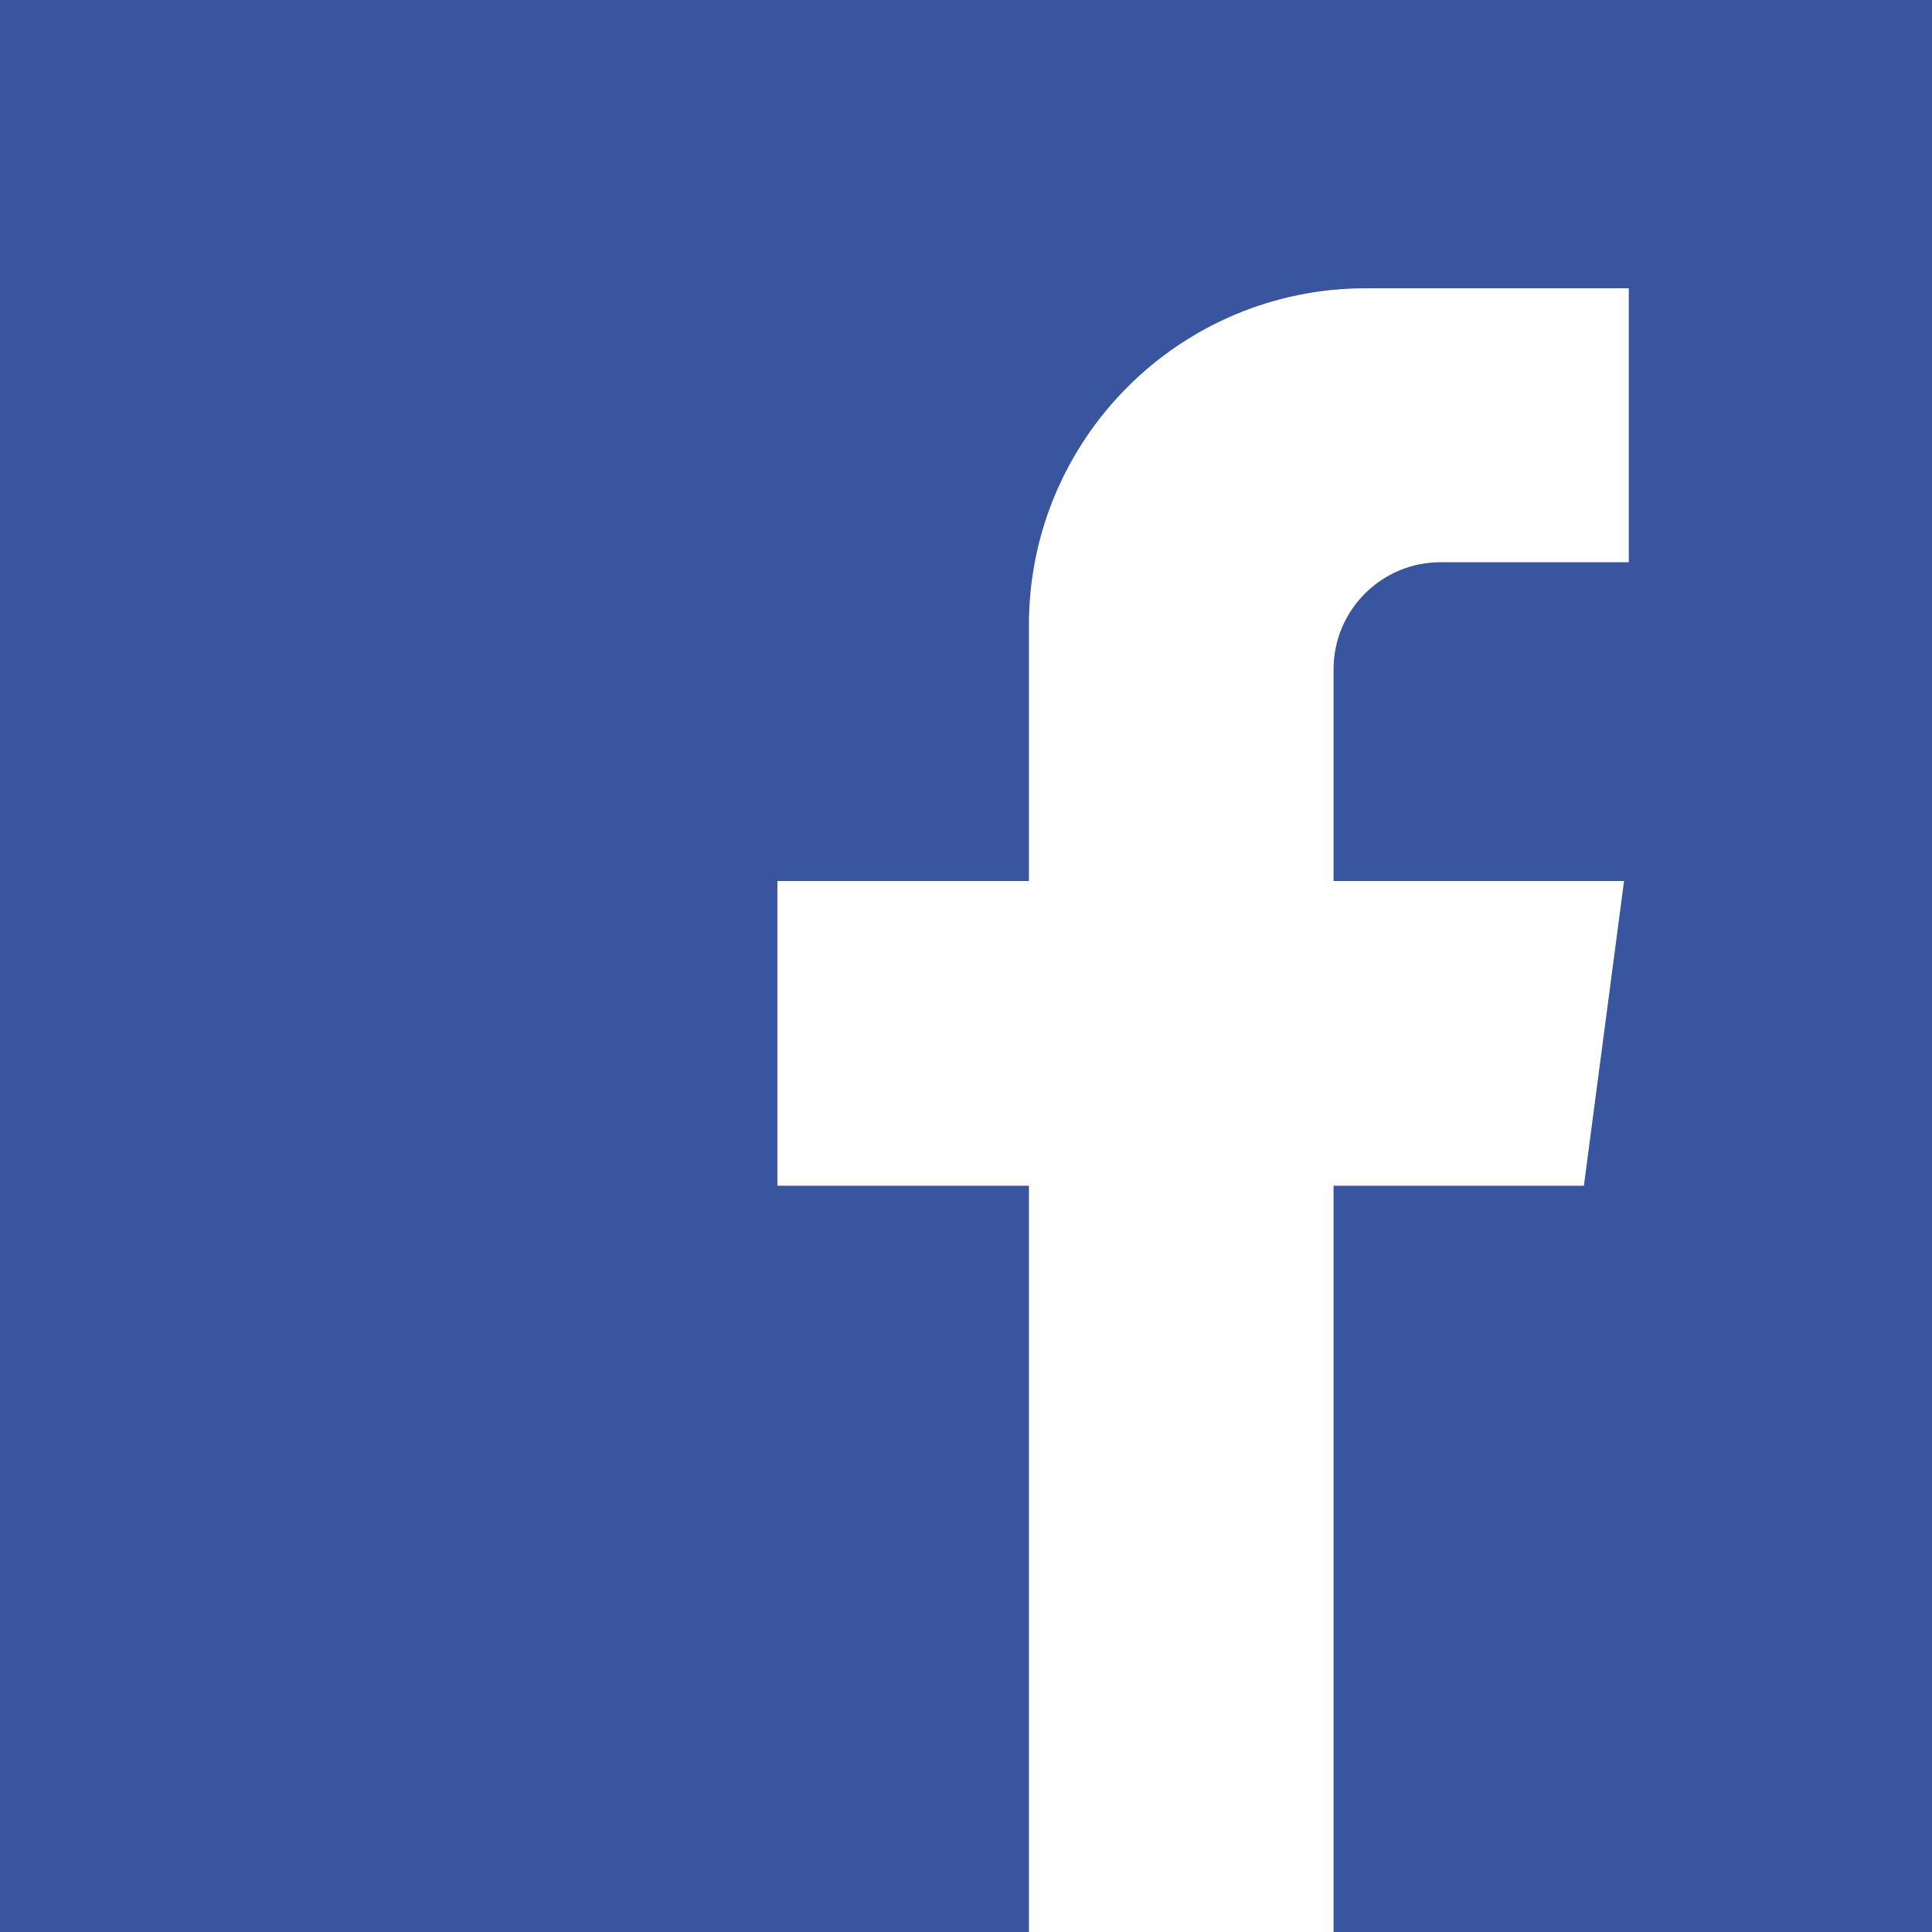
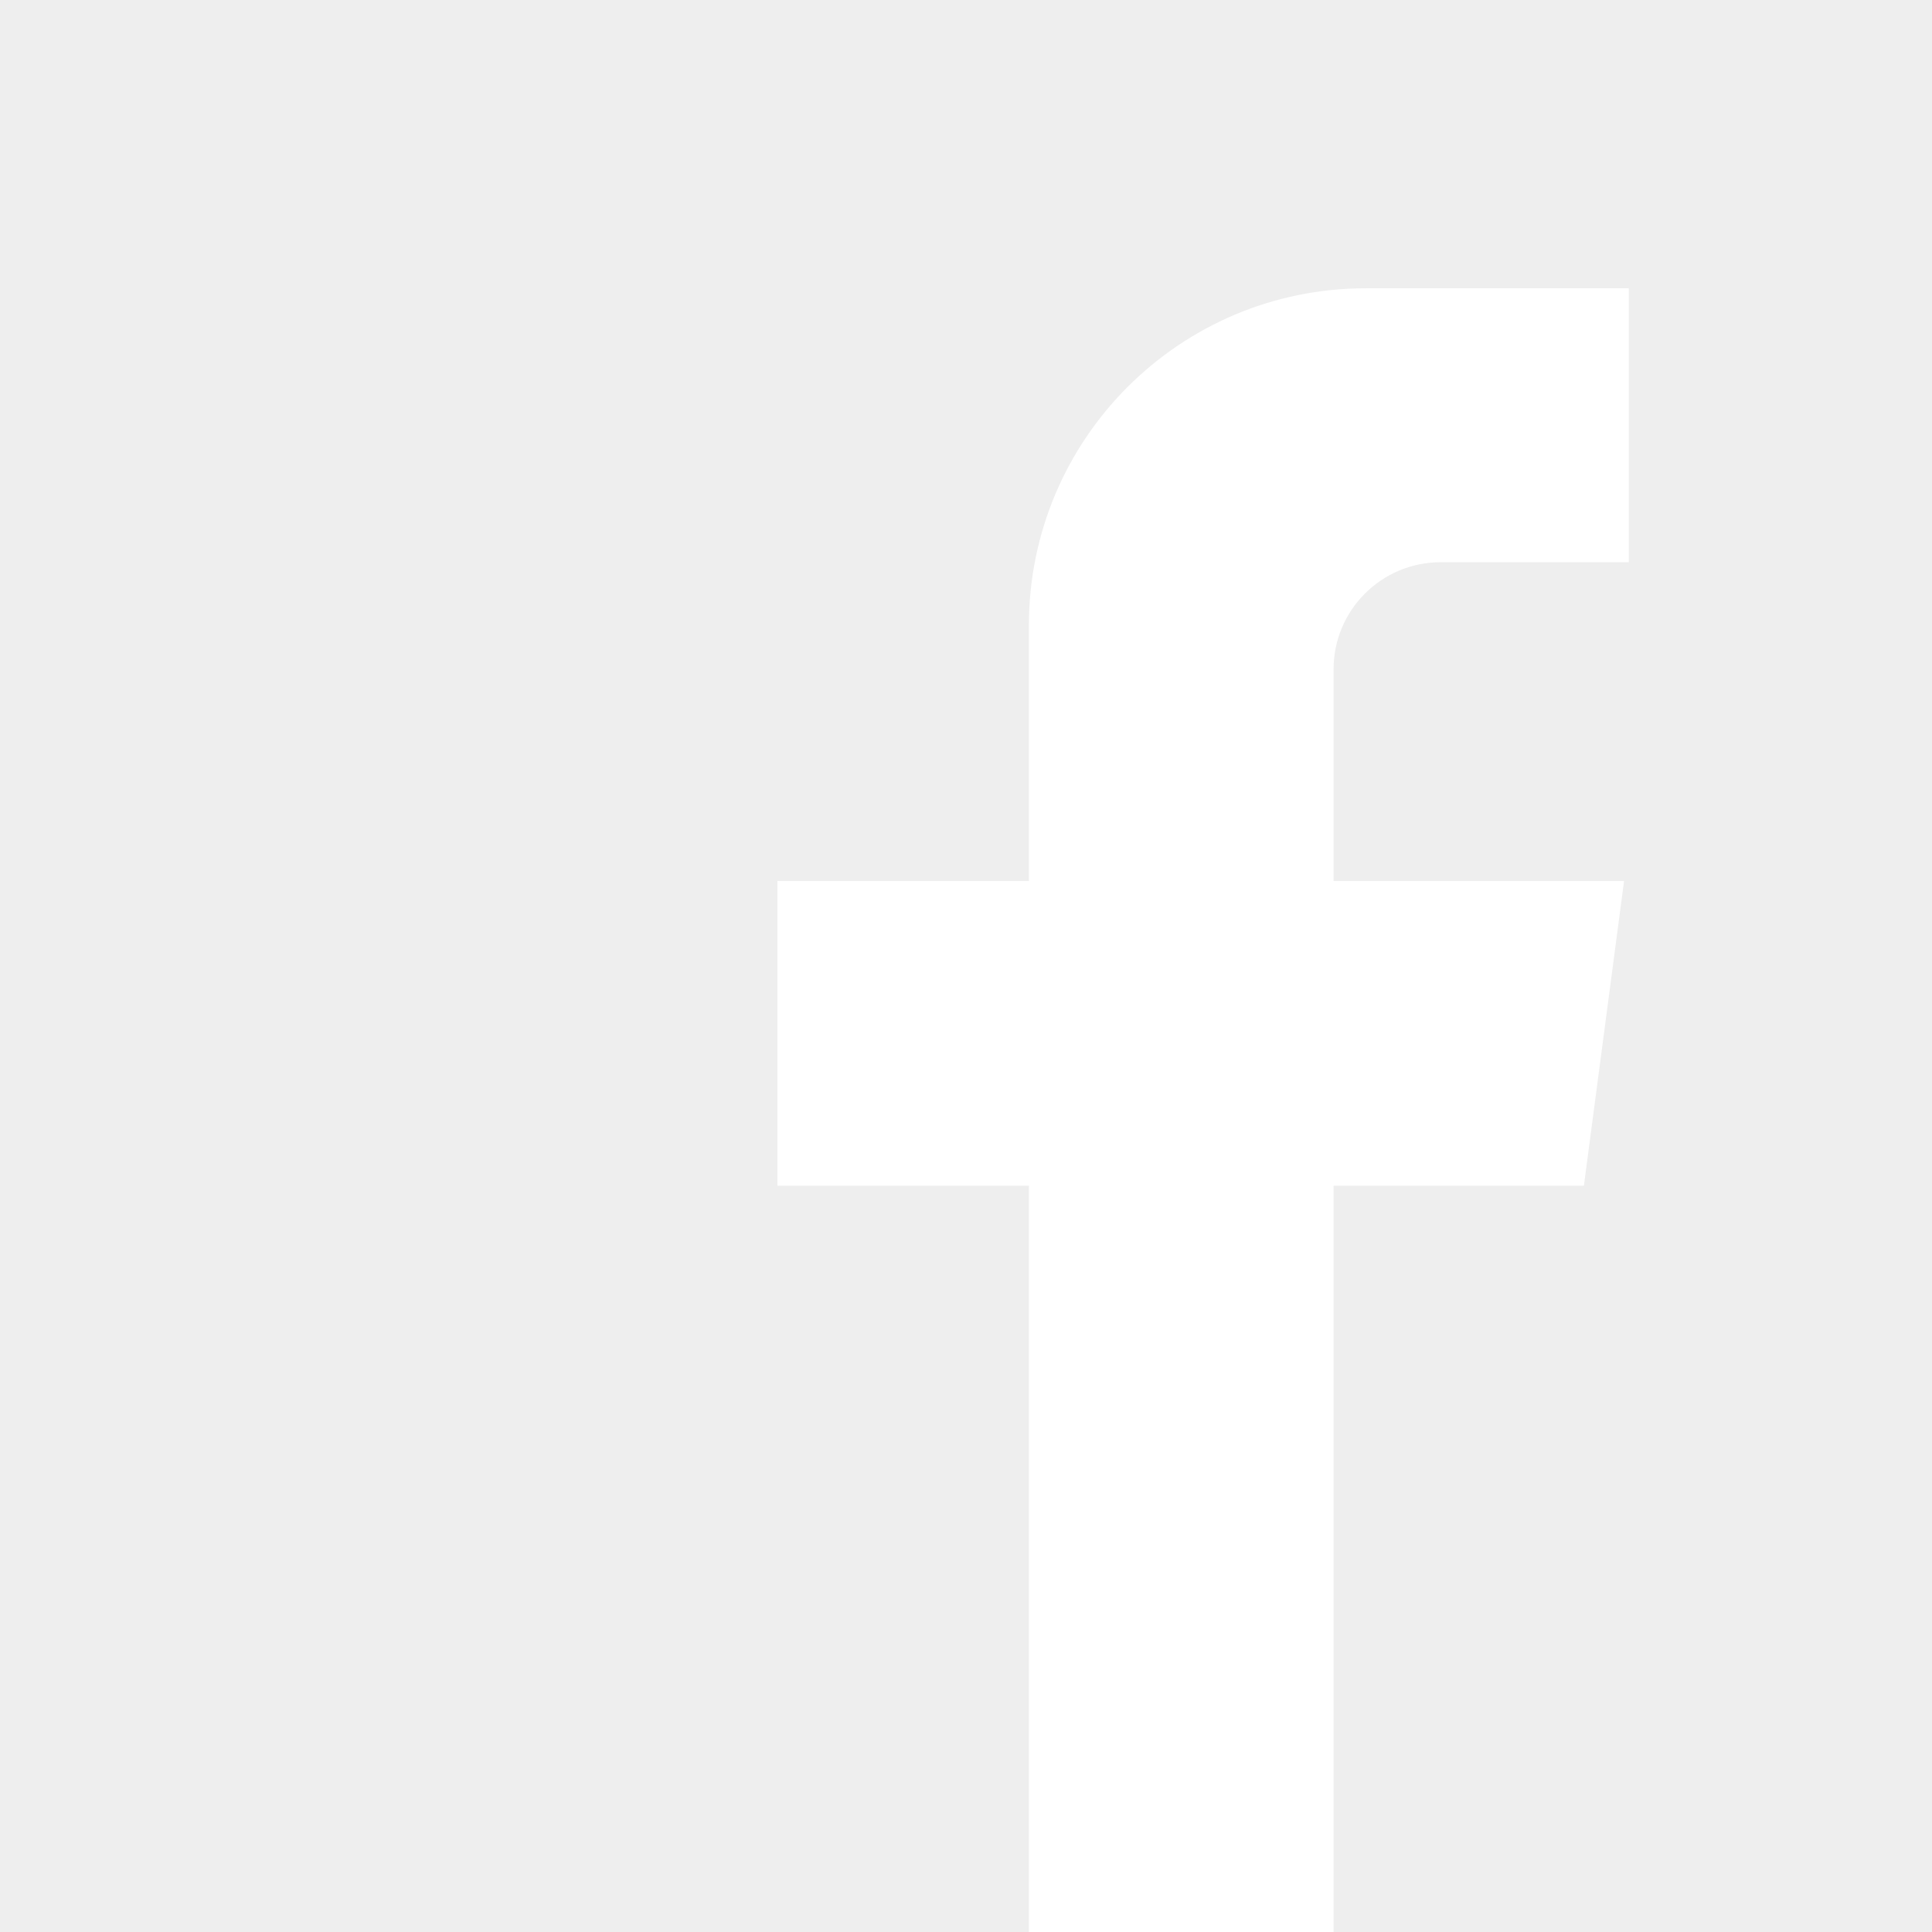
<svg xmlns="http://www.w3.org/2000/svg" version="1.1" id="Capa_1" x="0px" y="0px" viewBox="0 0 455.73 455.73" style="enable-background:new 0 0 455.73 455.73;" xml:space="preserve">
-   <path style="fill:#3A559F;" d="M0,0v455.73h242.704V279.691h-59.33v-71.864h59.33v-60.353c0-43.893,35.582-79.475,79.475-79.475  h62.025v64.622h-44.382c-13.947,0-25.254,11.307-25.254,25.254v49.953h68.521l-9.47,71.864h-59.051V455.73H455.73V0H0z" />
+   <path style="fill:#eee;" d="M0,0v455.73h242.704V279.691h-59.33v-71.864h59.33v-60.353c0-43.893,35.582-79.475,79.475-79.475  h62.025v64.622h-44.382c-13.947,0-25.254,11.307-25.254,25.254v49.953h68.521l-9.47,71.864h-59.051V455.73H455.73V0H0z" />
  <g>
</g>
  <g>
</g>
  <g>
</g>
  <g>
</g>
  <g>
</g>
  <g>
</g>
  <g>
</g>
  <g>
</g>
  <g>
</g>
  <g>
</g>
  <g>
</g>
  <g>
</g>
  <g>
</g>
  <g>
</g>
  <g>
</g>
</svg>
